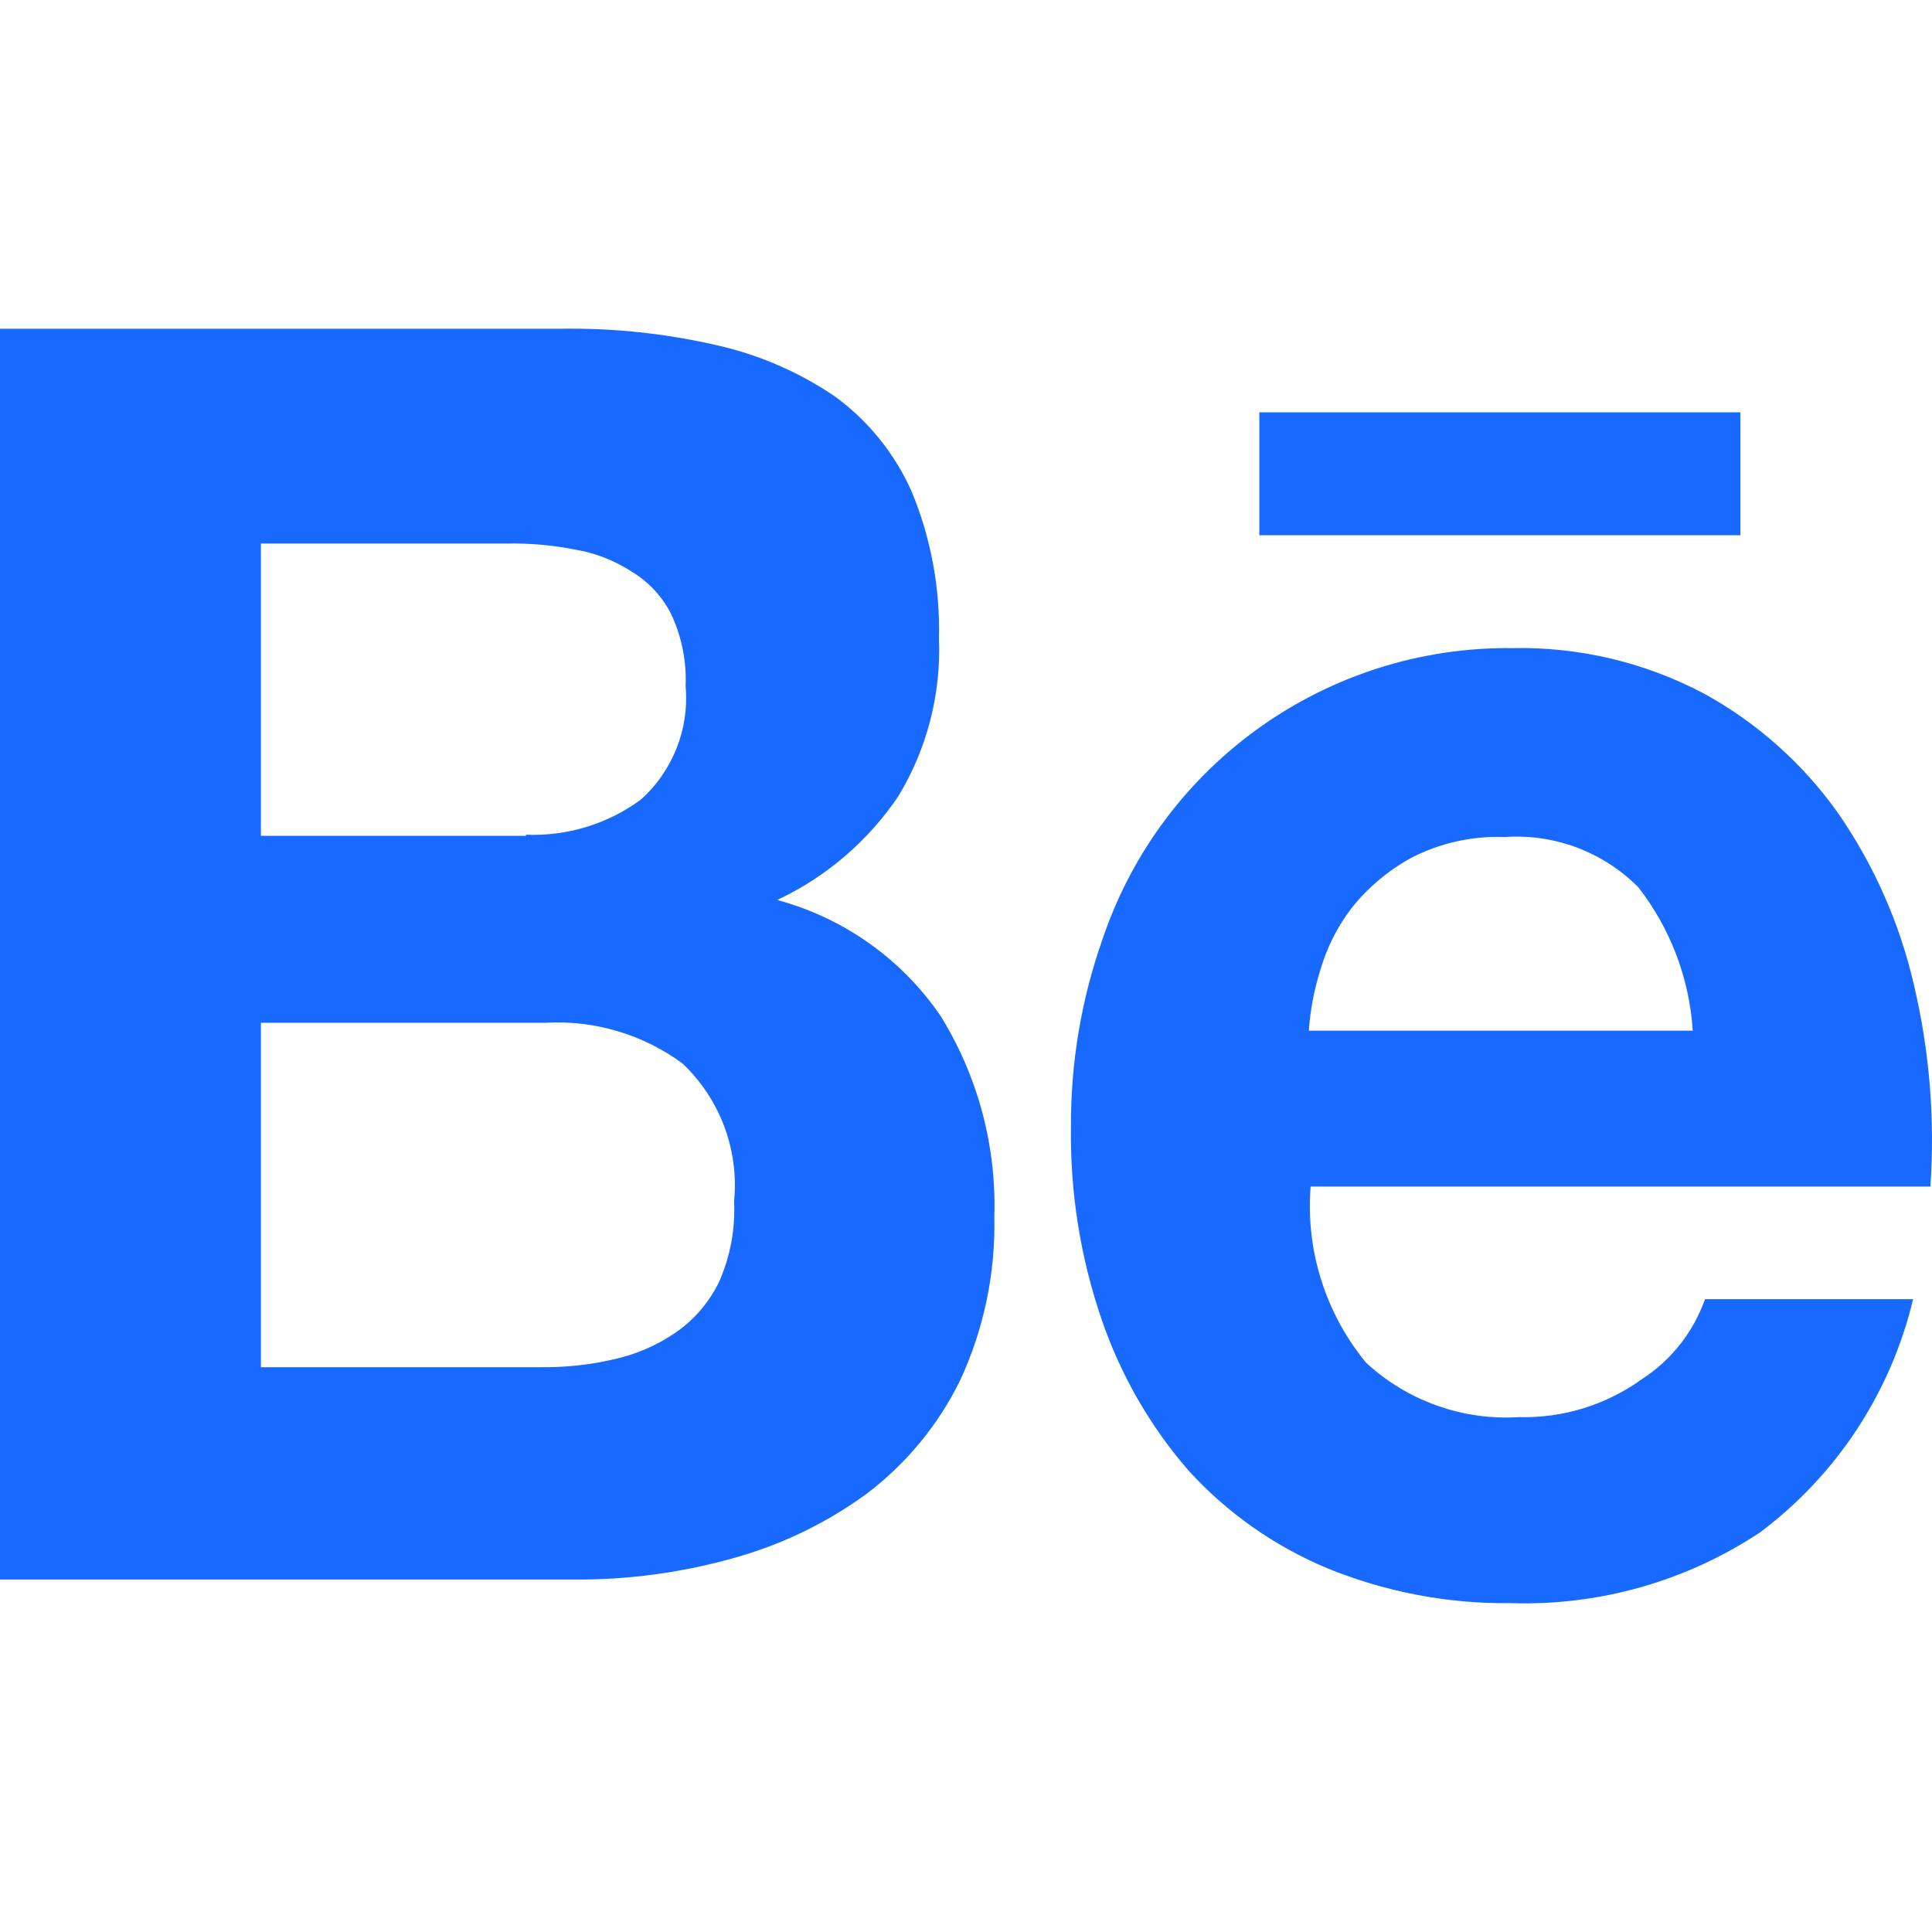
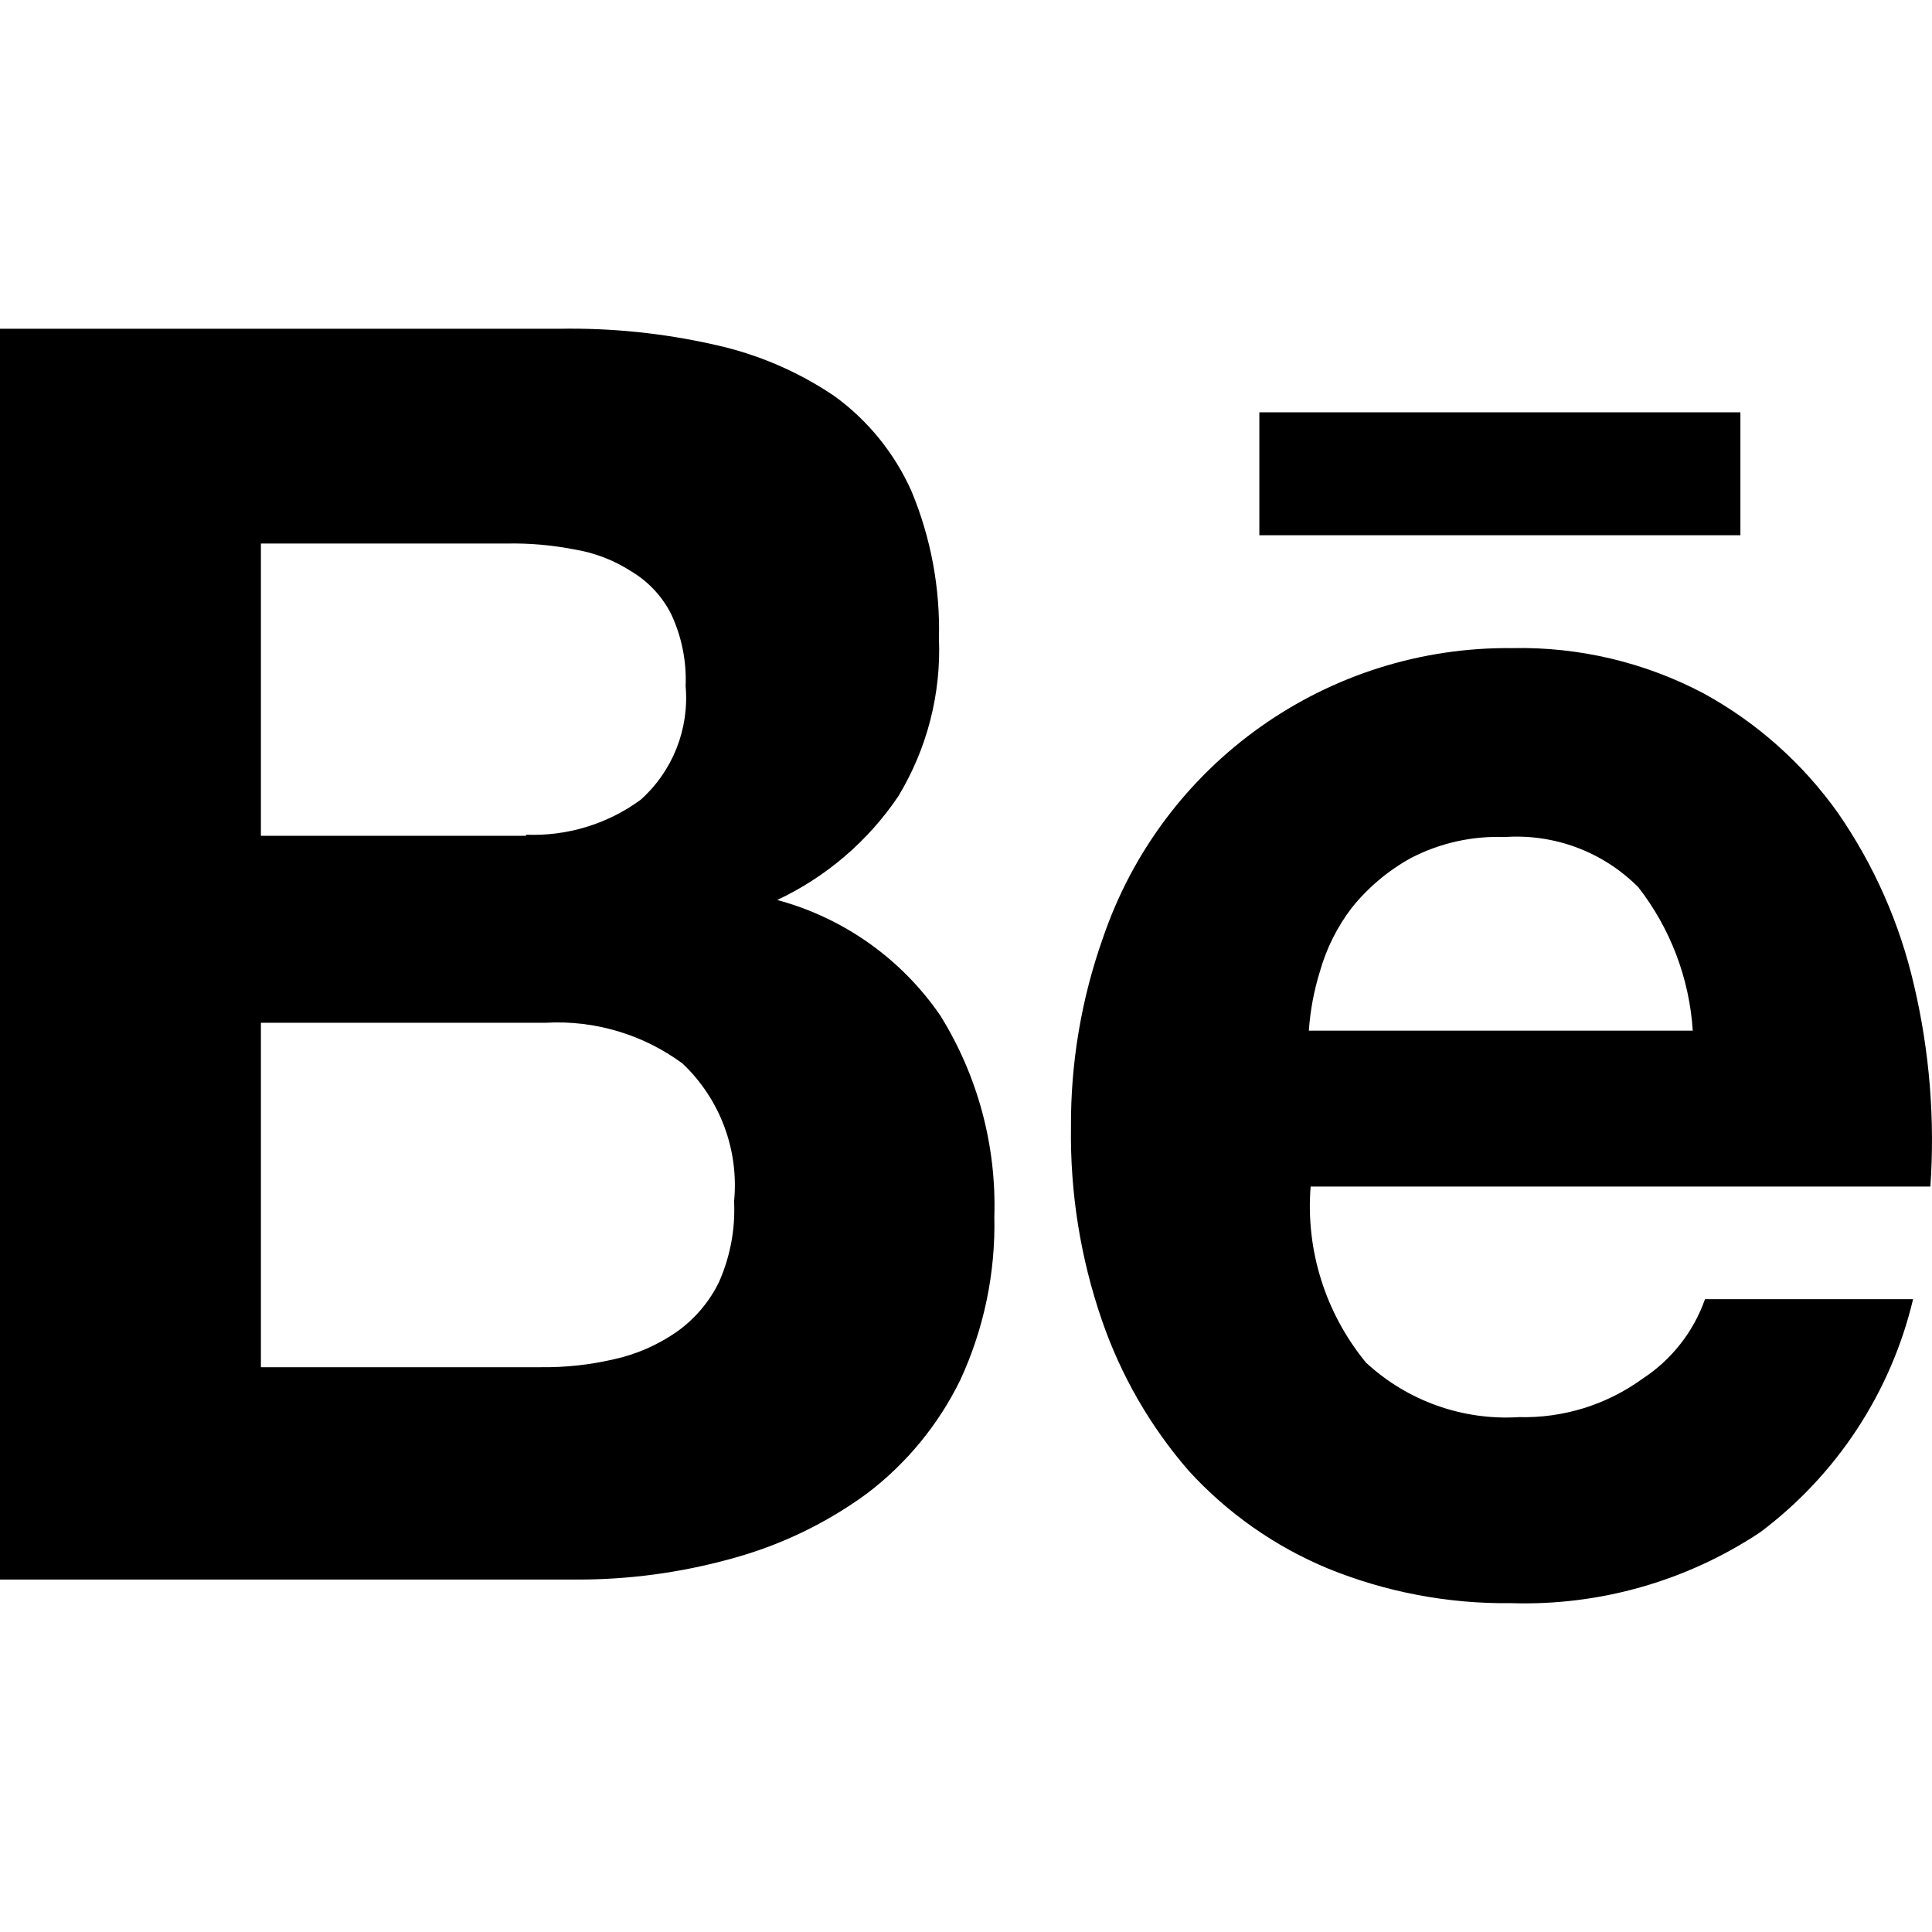
- <svg xmlns="http://www.w3.org/2000/svg" width="24" height="24" fill="#1769FF" role="img" viewBox="0 0 24 24">
+ <svg xmlns="http://www.w3.org/2000/svg" width="24" height="24" fill="#000000" role="img" viewBox="0 0 24 24">
  <path d="M16.969 16.927a2.561 2.561 0 0 0 1.901.677 2.501 2.501 0 0 0 1.531-.475c.362-.235.636-.584.779-.99h2.585a5.091 5.091 0 0 1-1.9 2.896 5.292 5.292 0 0 1-3.091.88 5.839 5.839 0 0 1-2.284-.433 4.871 4.871 0 0 1-1.723-1.211 5.657 5.657 0 0 1-1.08-1.874 7.057 7.057 0 0 1-.383-2.393c-.005-.8.129-1.595.396-2.349a5.313 5.313 0 0 1 5.088-3.604 4.87 4.87 0 0 1 2.376.563c.661.362 1.231.87 1.668 1.485a6.2 6.2 0 0 1 .943 2.133c.194.821.263 1.666.205 2.508h-7.699c-.063.79.184 1.574.688 2.187ZM6.947 4.084a8.065 8.065 0 0 1 1.928.198 4.29 4.29 0 0 1 1.49.638c.418.303.748.711.958 1.182.241.579.357 1.203.341 1.83a3.506 3.506 0 0 1-.506 1.961 3.726 3.726 0 0 1-1.503 1.287 3.588 3.588 0 0 1 2.027 1.437c.464.747.697 1.615.67 2.494a4.593 4.593 0 0 1-.423 2.032 3.945 3.945 0 0 1-1.163 1.413 5.114 5.114 0 0 1-1.683.807 7.135 7.135 0 0 1-1.928.259H0V4.084h6.947Zm-.235 12.9c.308.004.616-.029.916-.099a2.18 2.18 0 0 0 .766-.332c.228-.158.411-.371.534-.619.142-.317.208-.663.191-1.009a2.08 2.08 0 0 0-.642-1.715 2.618 2.618 0 0 0-1.696-.505h-3.54v4.279h3.471Zm13.635-5.967a2.13 2.13 0 0 0-1.654-.619 2.336 2.336 0 0 0-1.163.259 2.474 2.474 0 0 0-.738.62 2.359 2.359 0 0 0-.396.792c-.074.239-.12.485-.137.734h4.769a3.239 3.239 0 0 0-.679-1.785l-.002-.001Zm-13.813-.648a2.254 2.254 0 0 0 1.423-.433c.399-.355.607-.88.56-1.413a1.916 1.916 0 0 0-.178-.891 1.298 1.298 0 0 0-.495-.533 1.851 1.851 0 0 0-.711-.274 3.966 3.966 0 0 0-.835-.073H3.241v3.631h3.293v-.014ZM21.62 5.122h-5.976v1.527h5.976V5.122Z" />
</svg>
